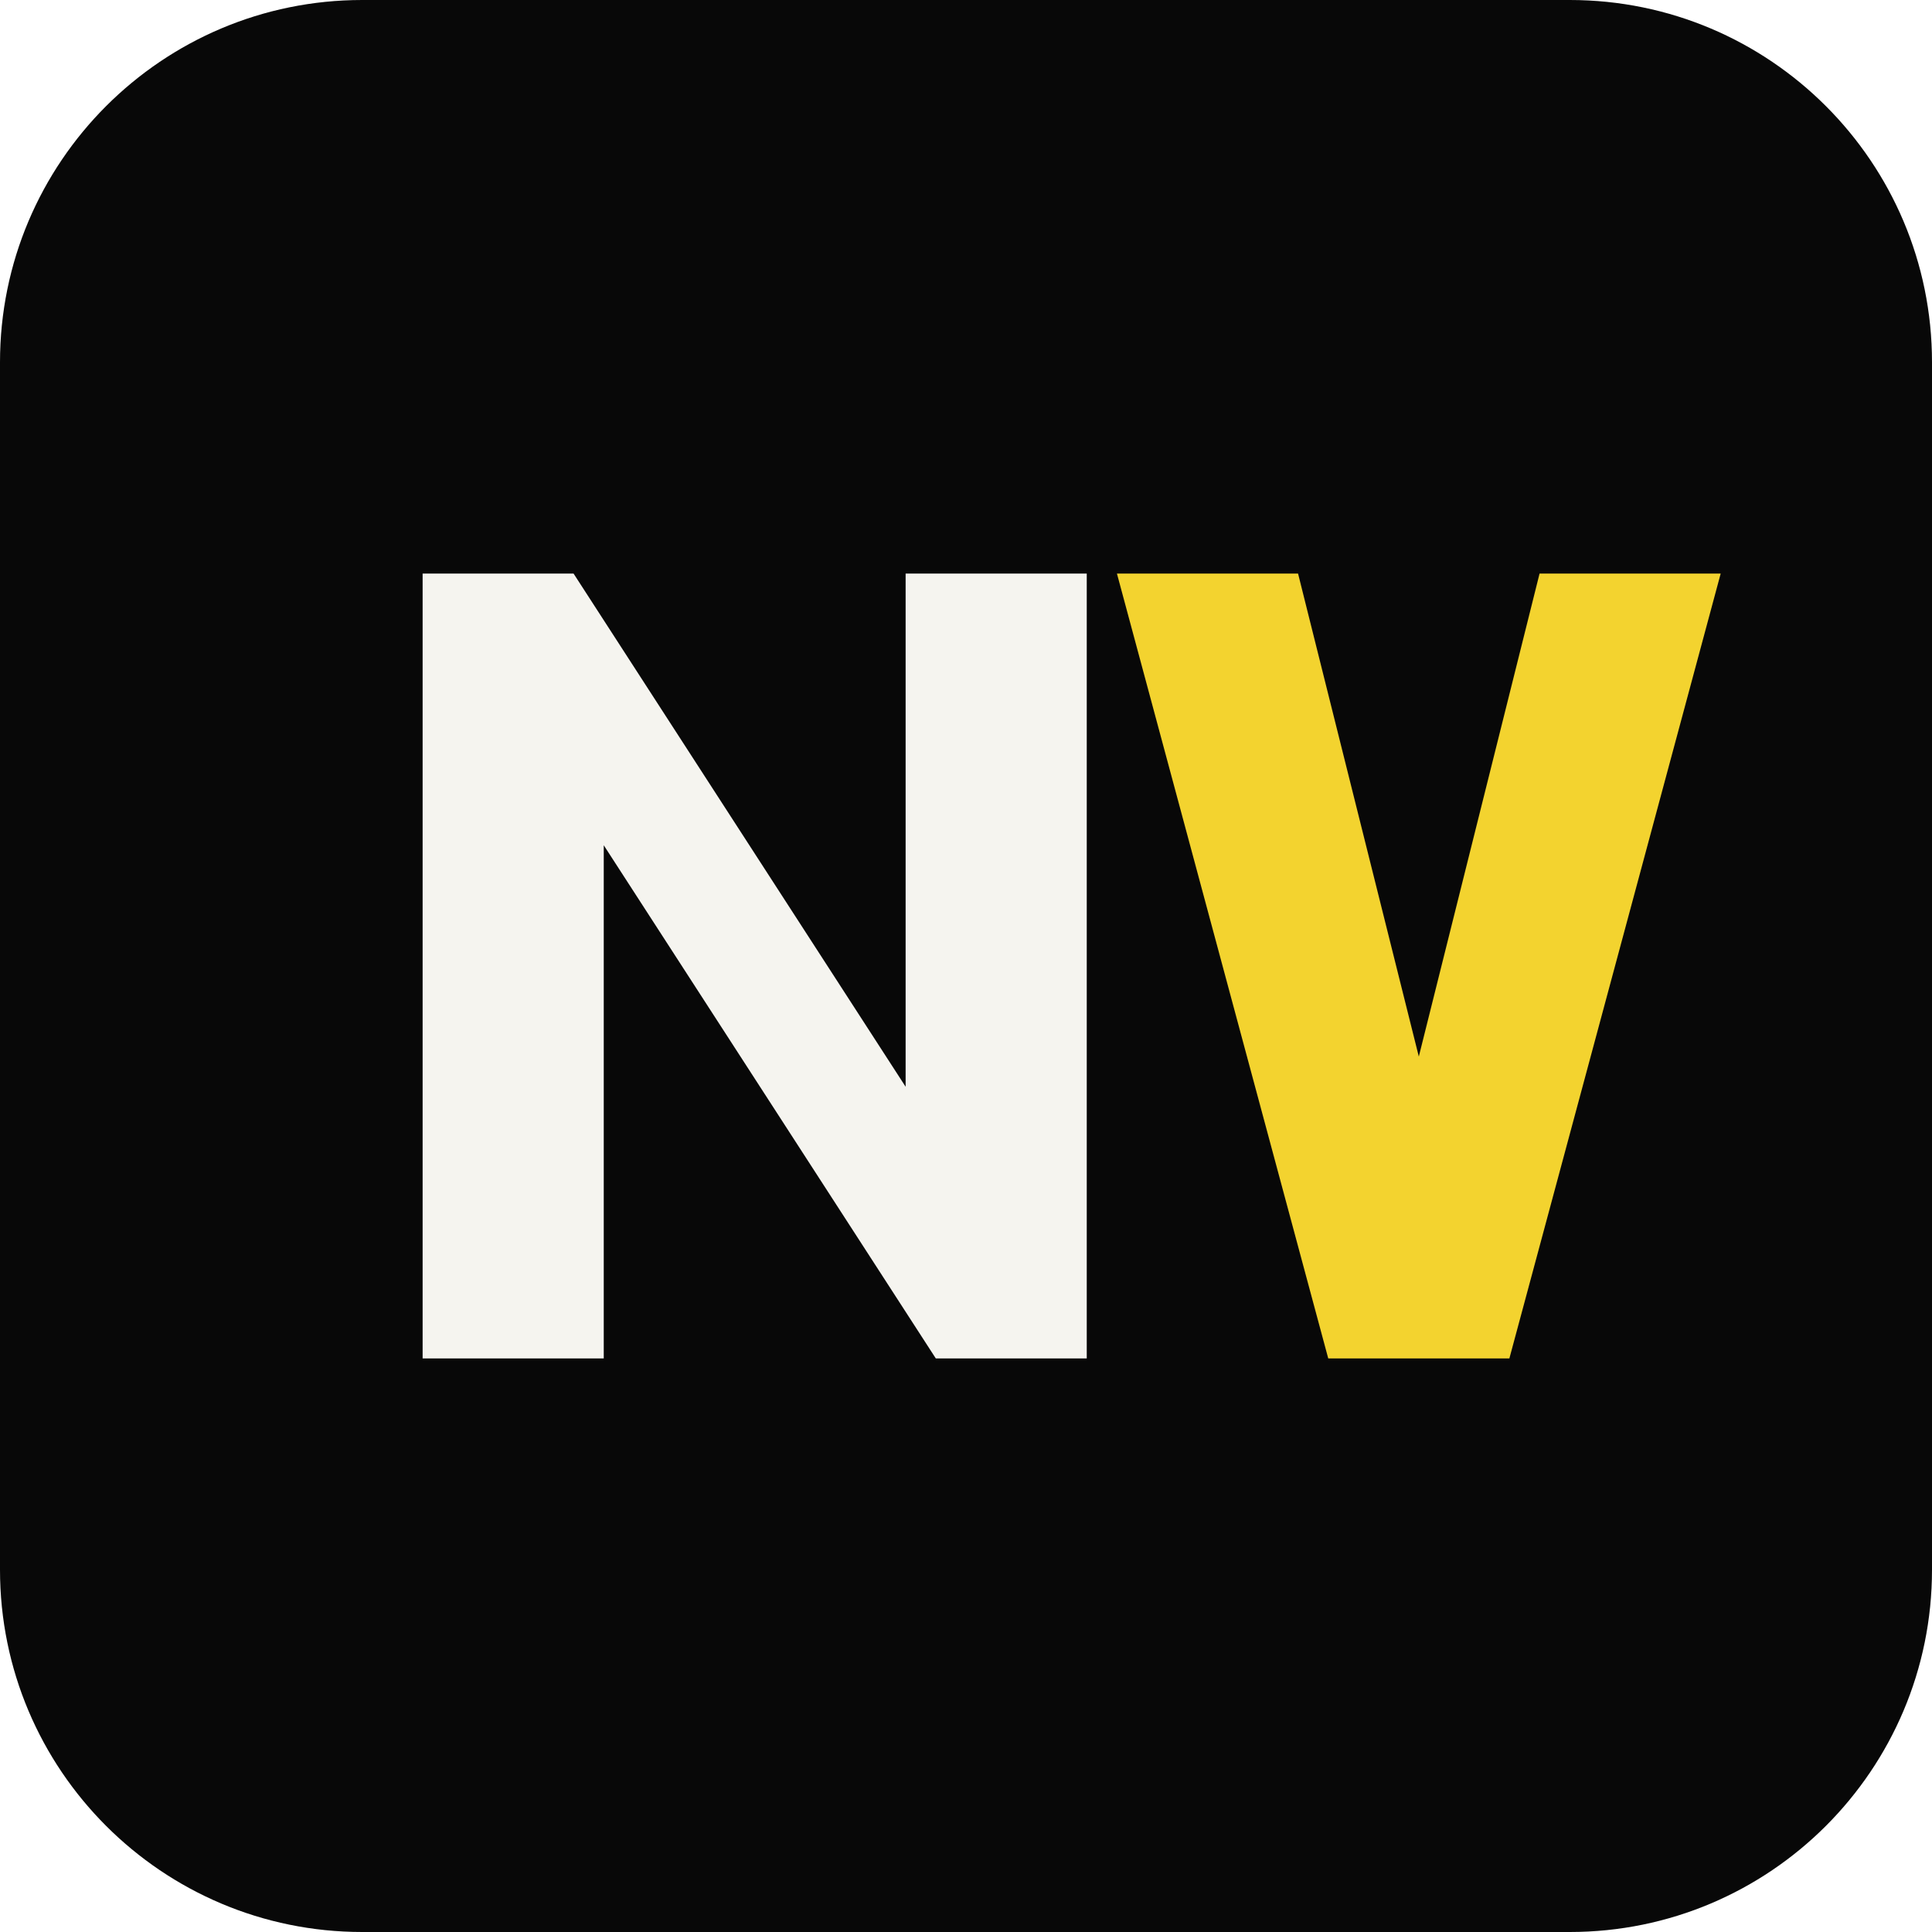
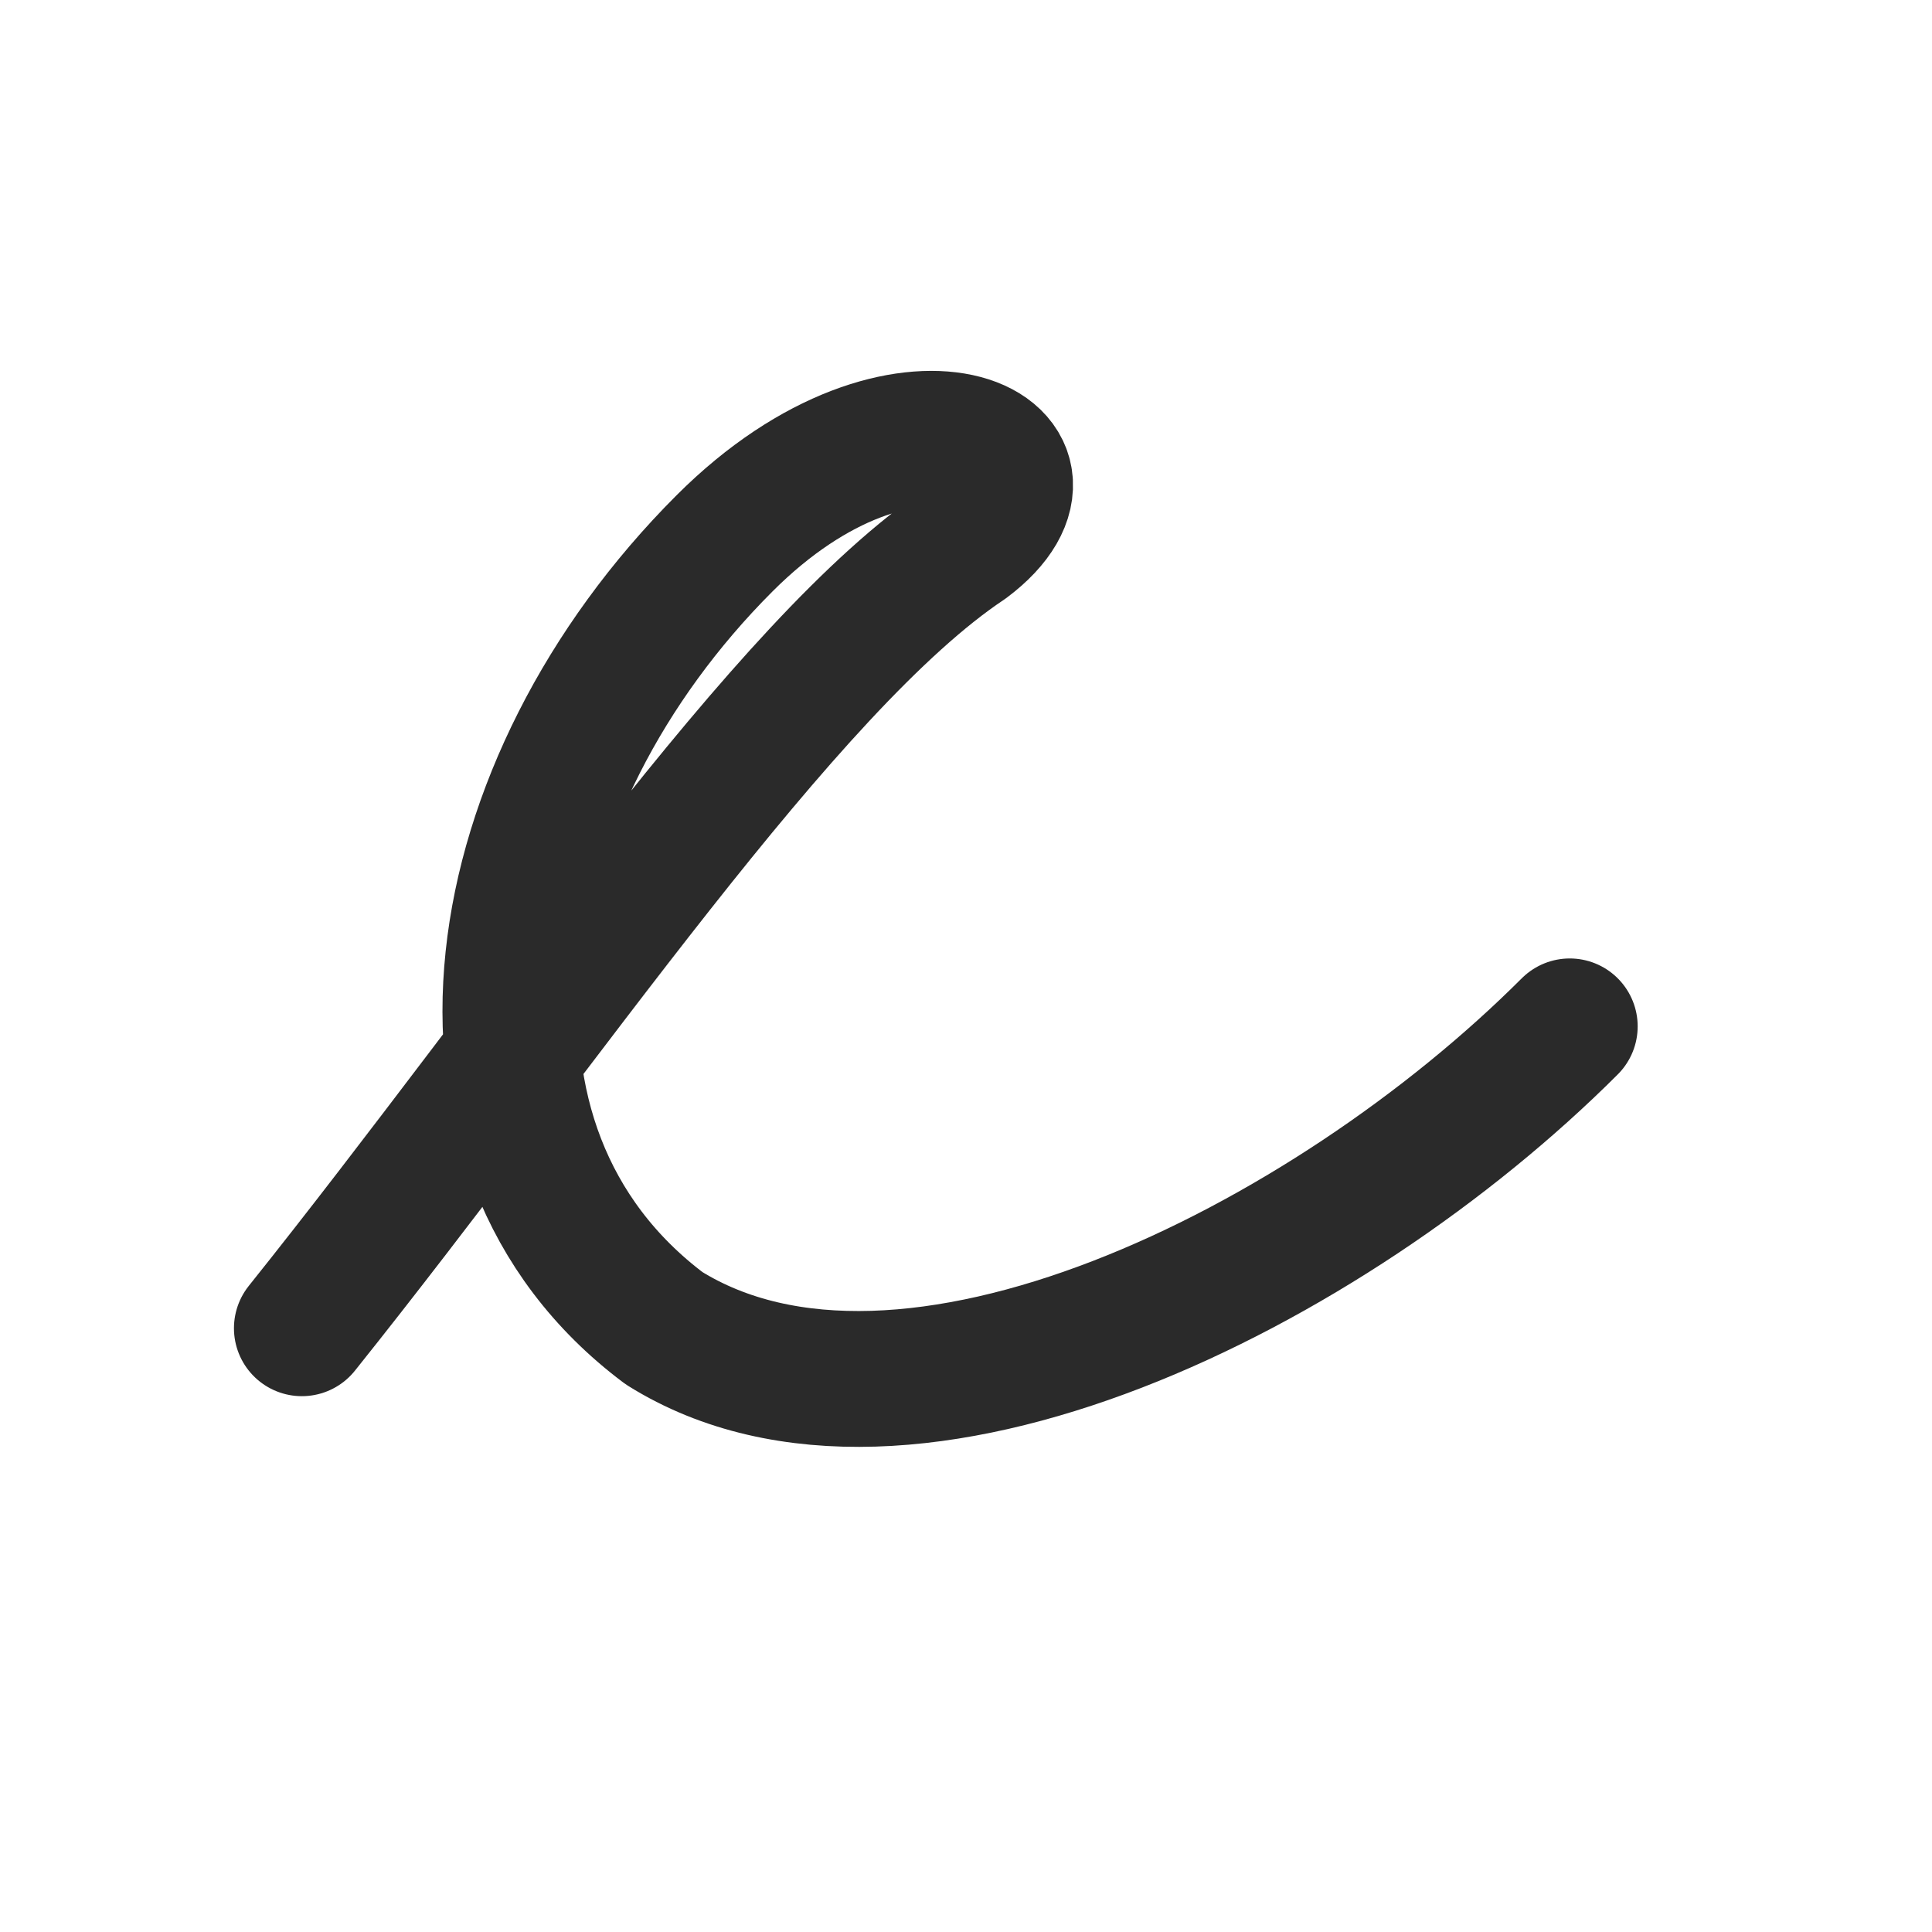
- <svg xmlns="http://www.w3.org/2000/svg" width="64" height="64" viewBox="0 0 64 64" fill="none">
-   <rect width="64" height="64" rx="12" fill="#080808" />
-   <path d="M14 45V19H19L30 36V19H36V45H31L20 28V45H14Z" fill="#F5F4EF" />
-   <path d="M37 19H43L47 35L51 19H57L50 45H44L37 19Z" fill="#F3D32F" />
+ <svg xmlns="http://www.w3.org/2000/svg" viewBox="0 0 64 64">
+   <path d="M 10 44 C 18 34 26 22 32 18 C 36 15 30 12 24 18 C 16 26 14 38 22 44 C 30 49 44 42 52 34" fill="none" stroke="#2a2a2a" stroke-width="4.5" stroke-linecap="round" stroke-linejoin="round" />
</svg>
